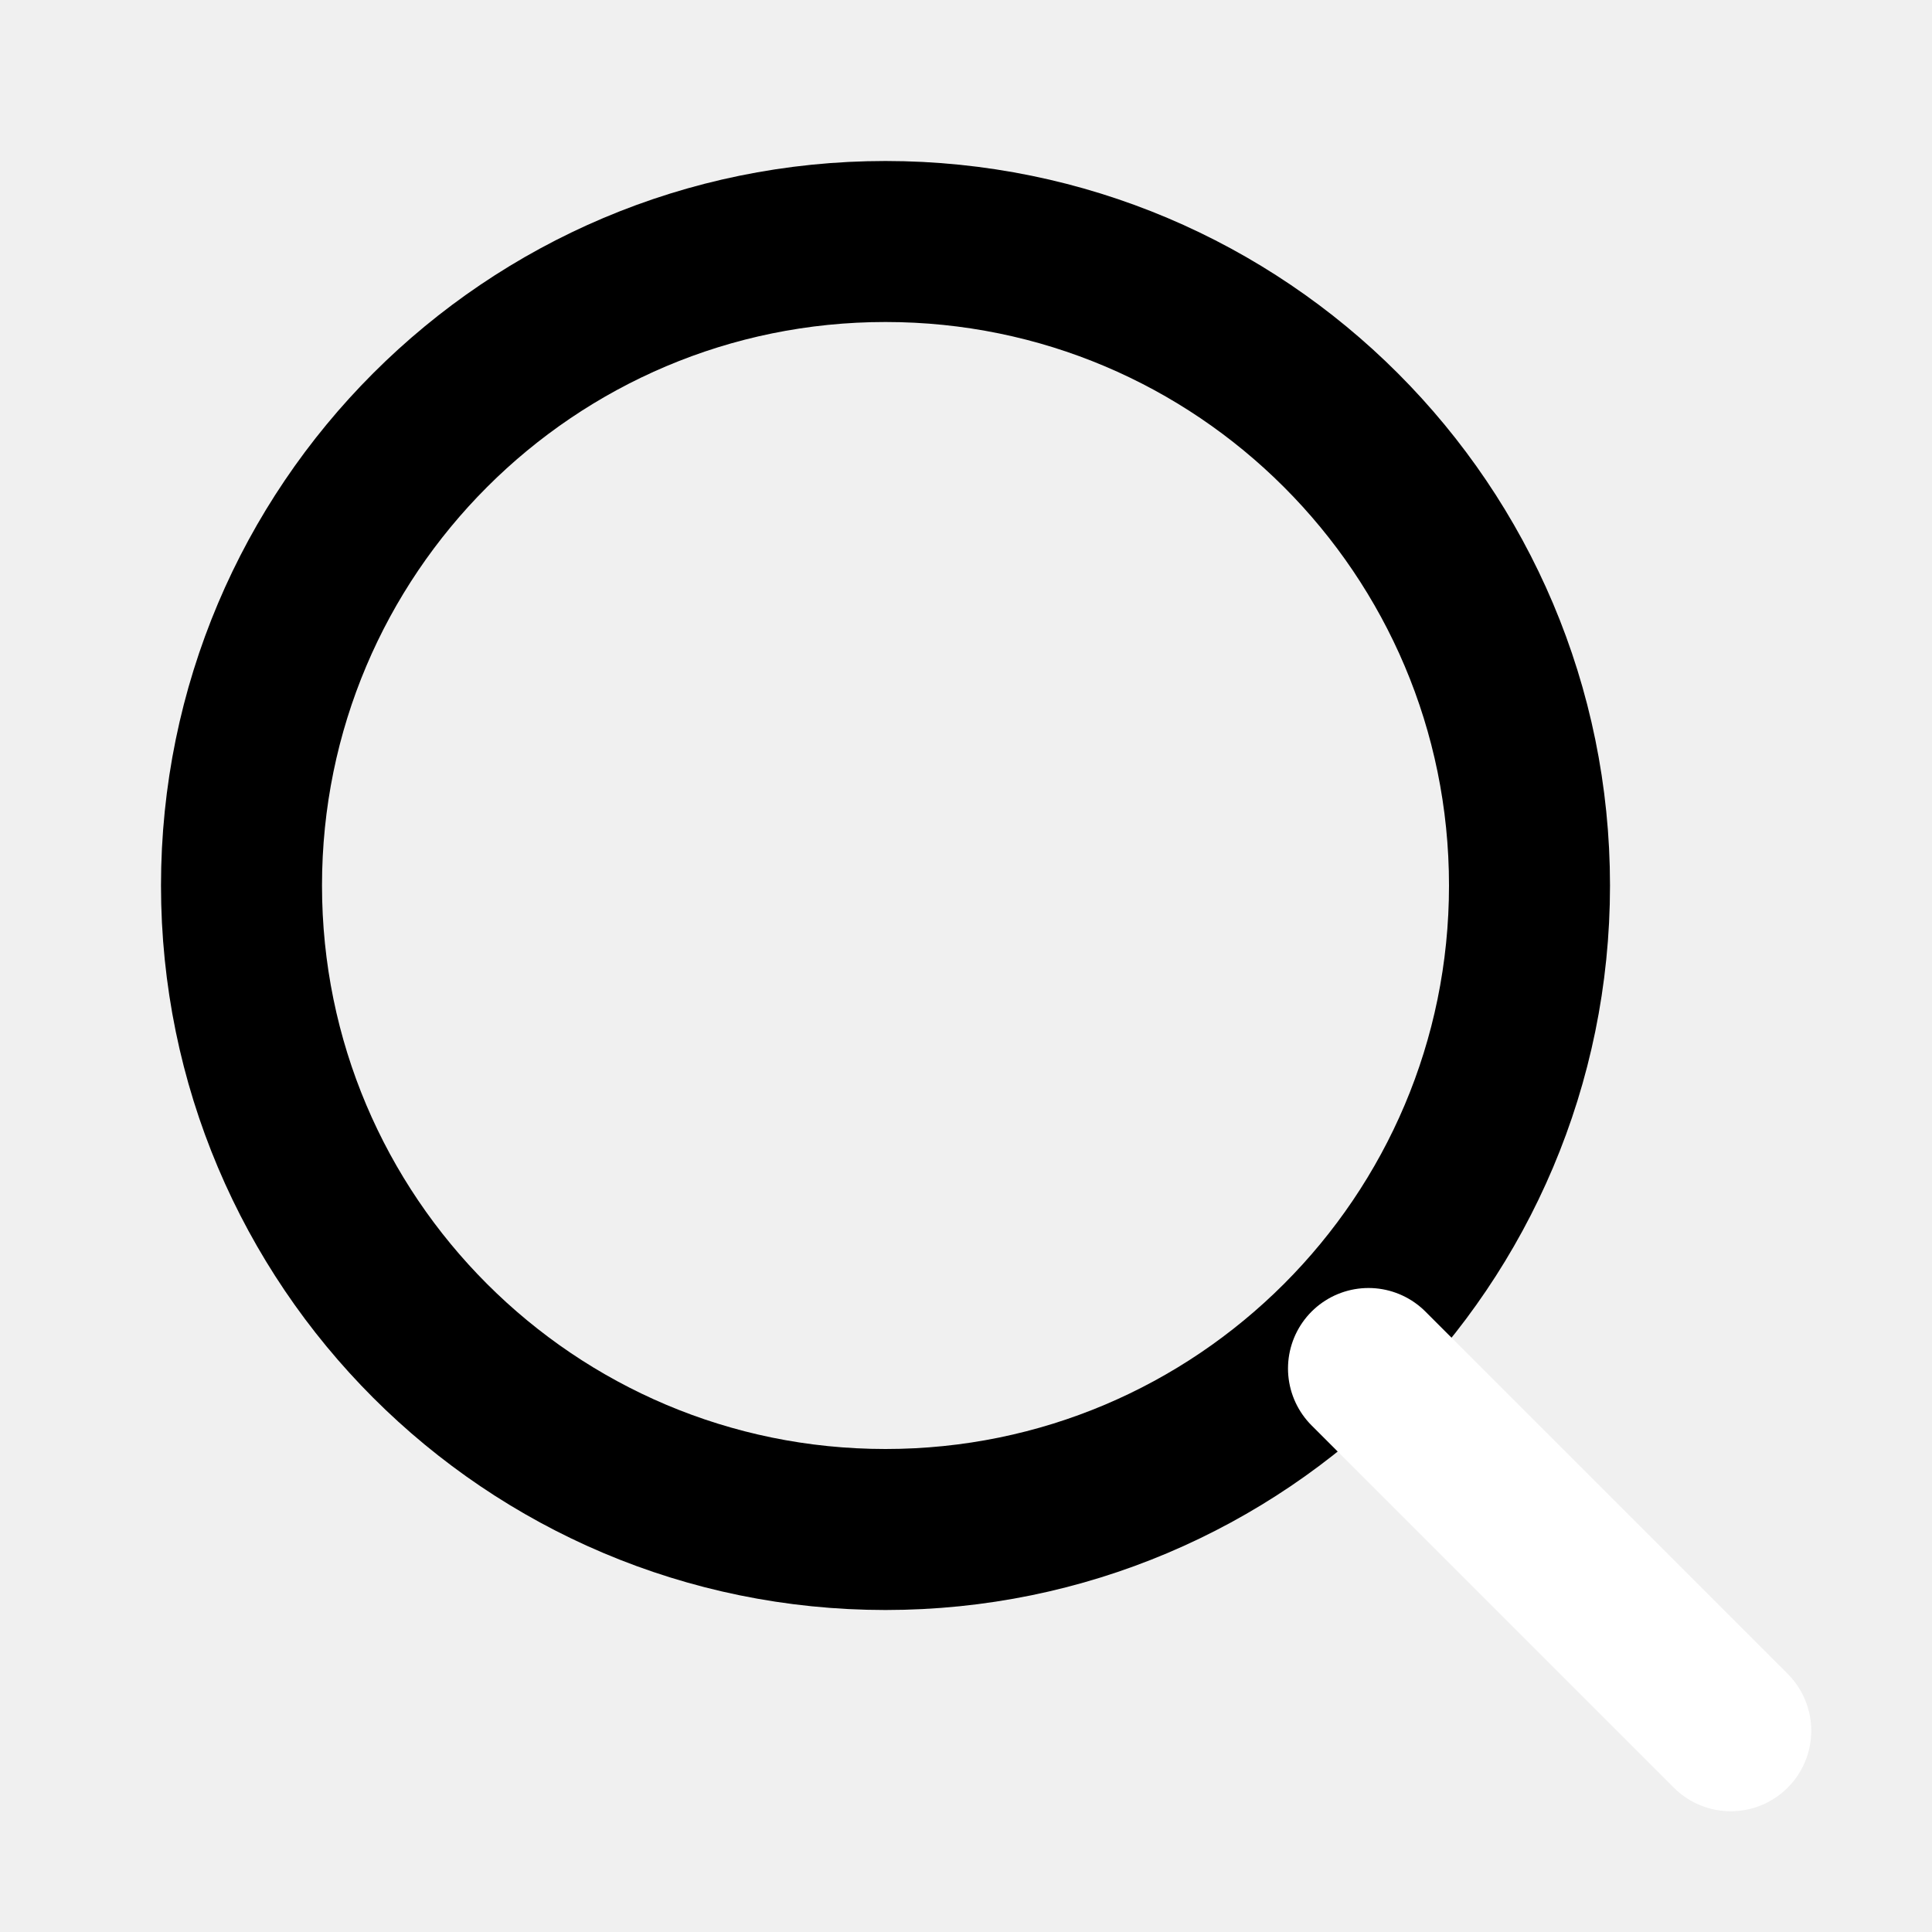
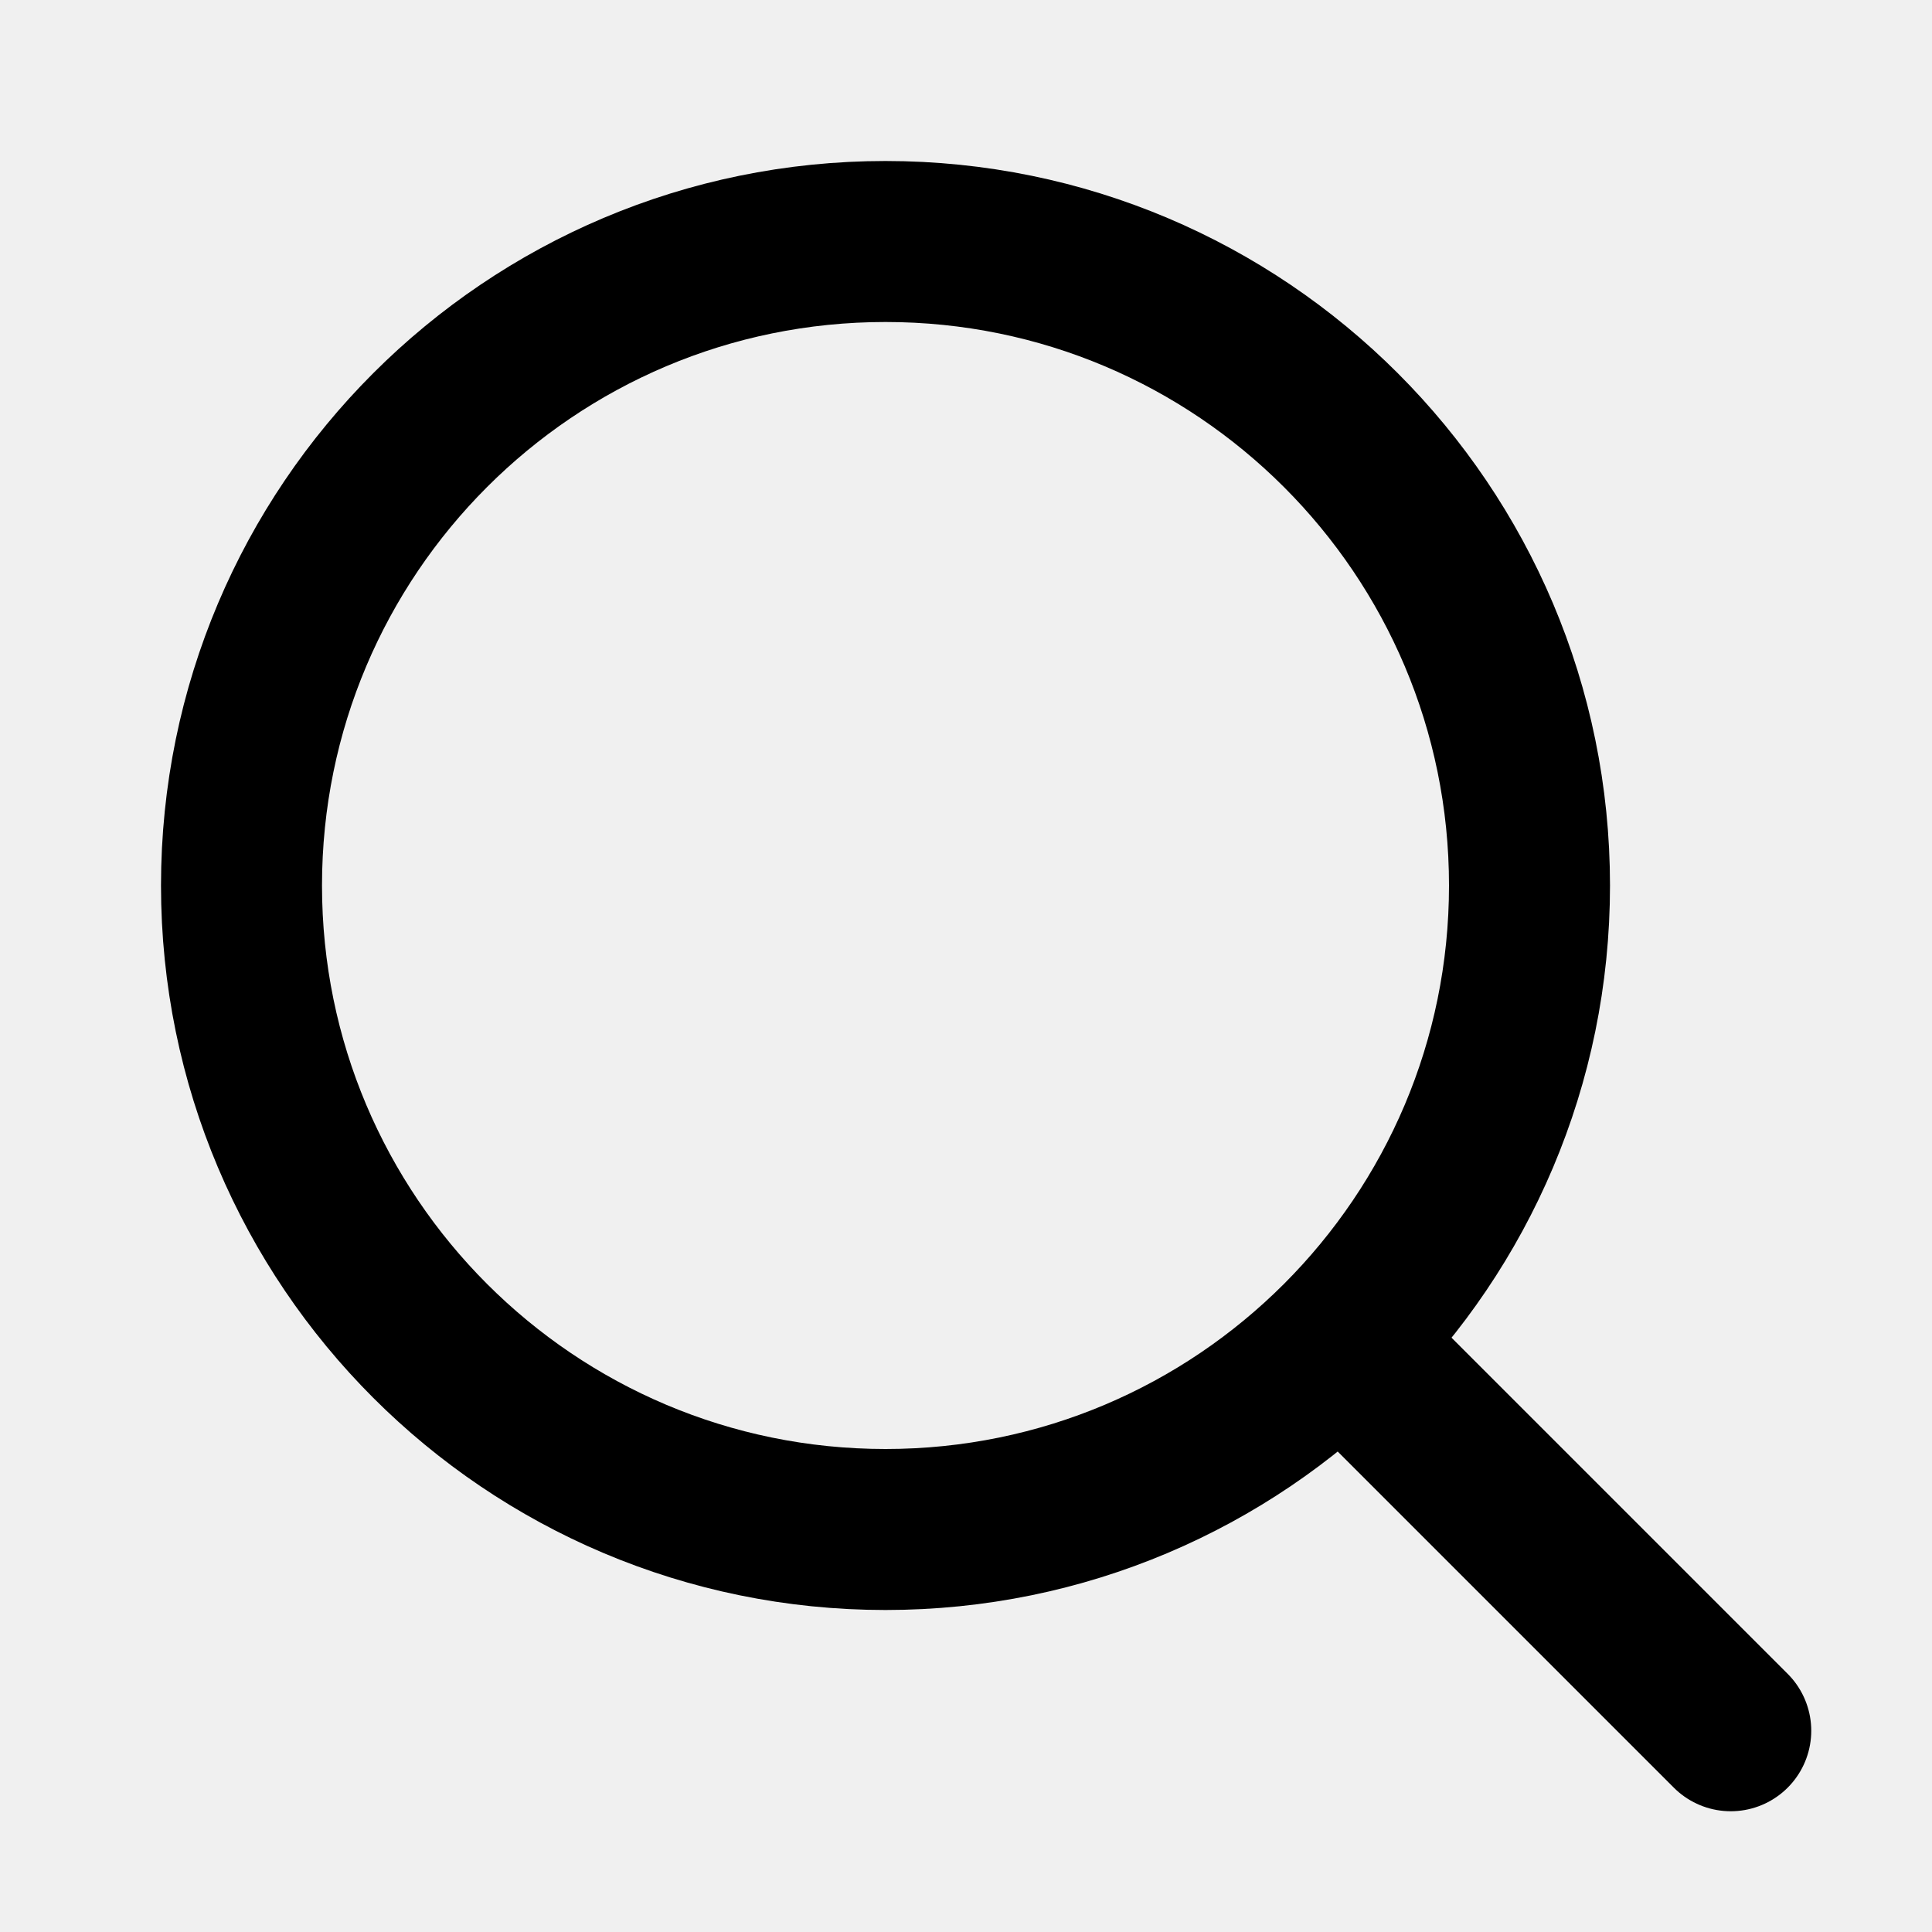
<svg xmlns="http://www.w3.org/2000/svg" width="24" height="24" viewBox="0 0 24 24" fill="none">
  <path d="M19 11C19 15.418 15.418 19 11 19C6.582 19 3 15.418 3 11C3 6.582 6.582 3 11 3C15.418 3 19 6.582 19 11Z" stroke="currentColor" stroke-width="2" />
-   <path d="M21.5 21.5L17 17" stroke="white" stroke-width="2" stroke-linecap="round" />
+   <path d="M21.5 21.5L17 17" stroke="currentColor" stroke-width="2" stroke-linecap="round" />
</svg>
